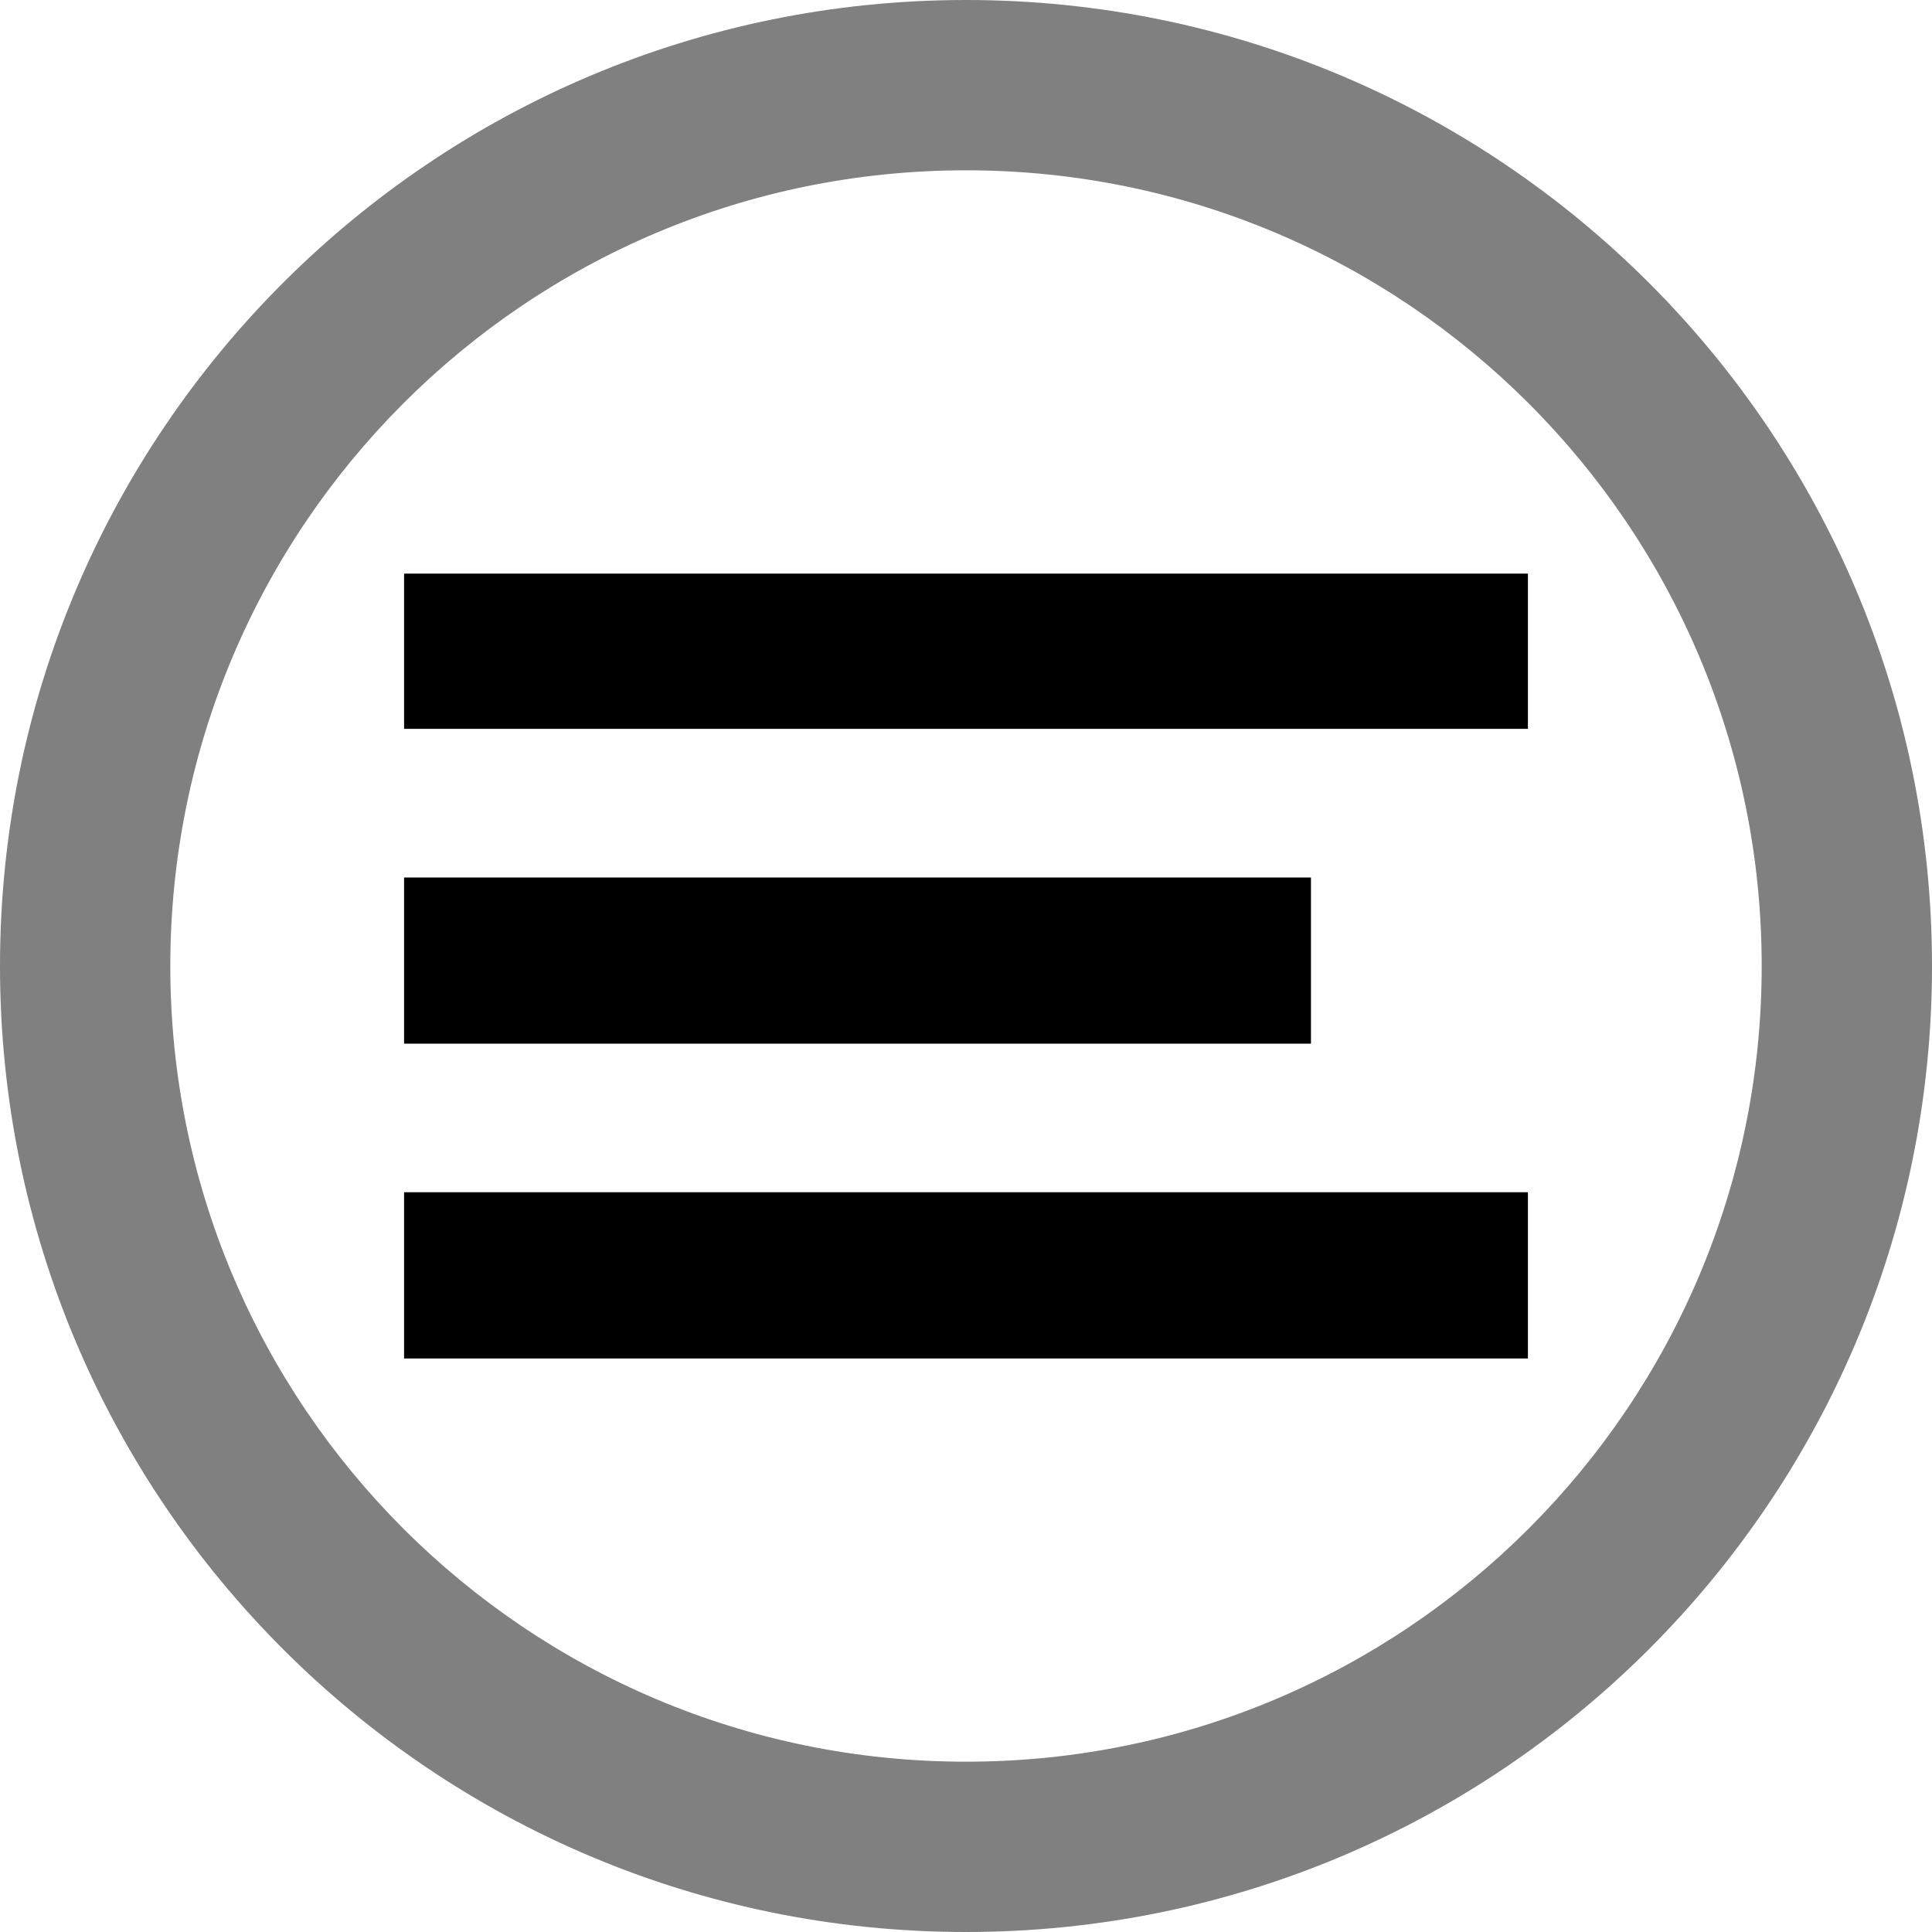
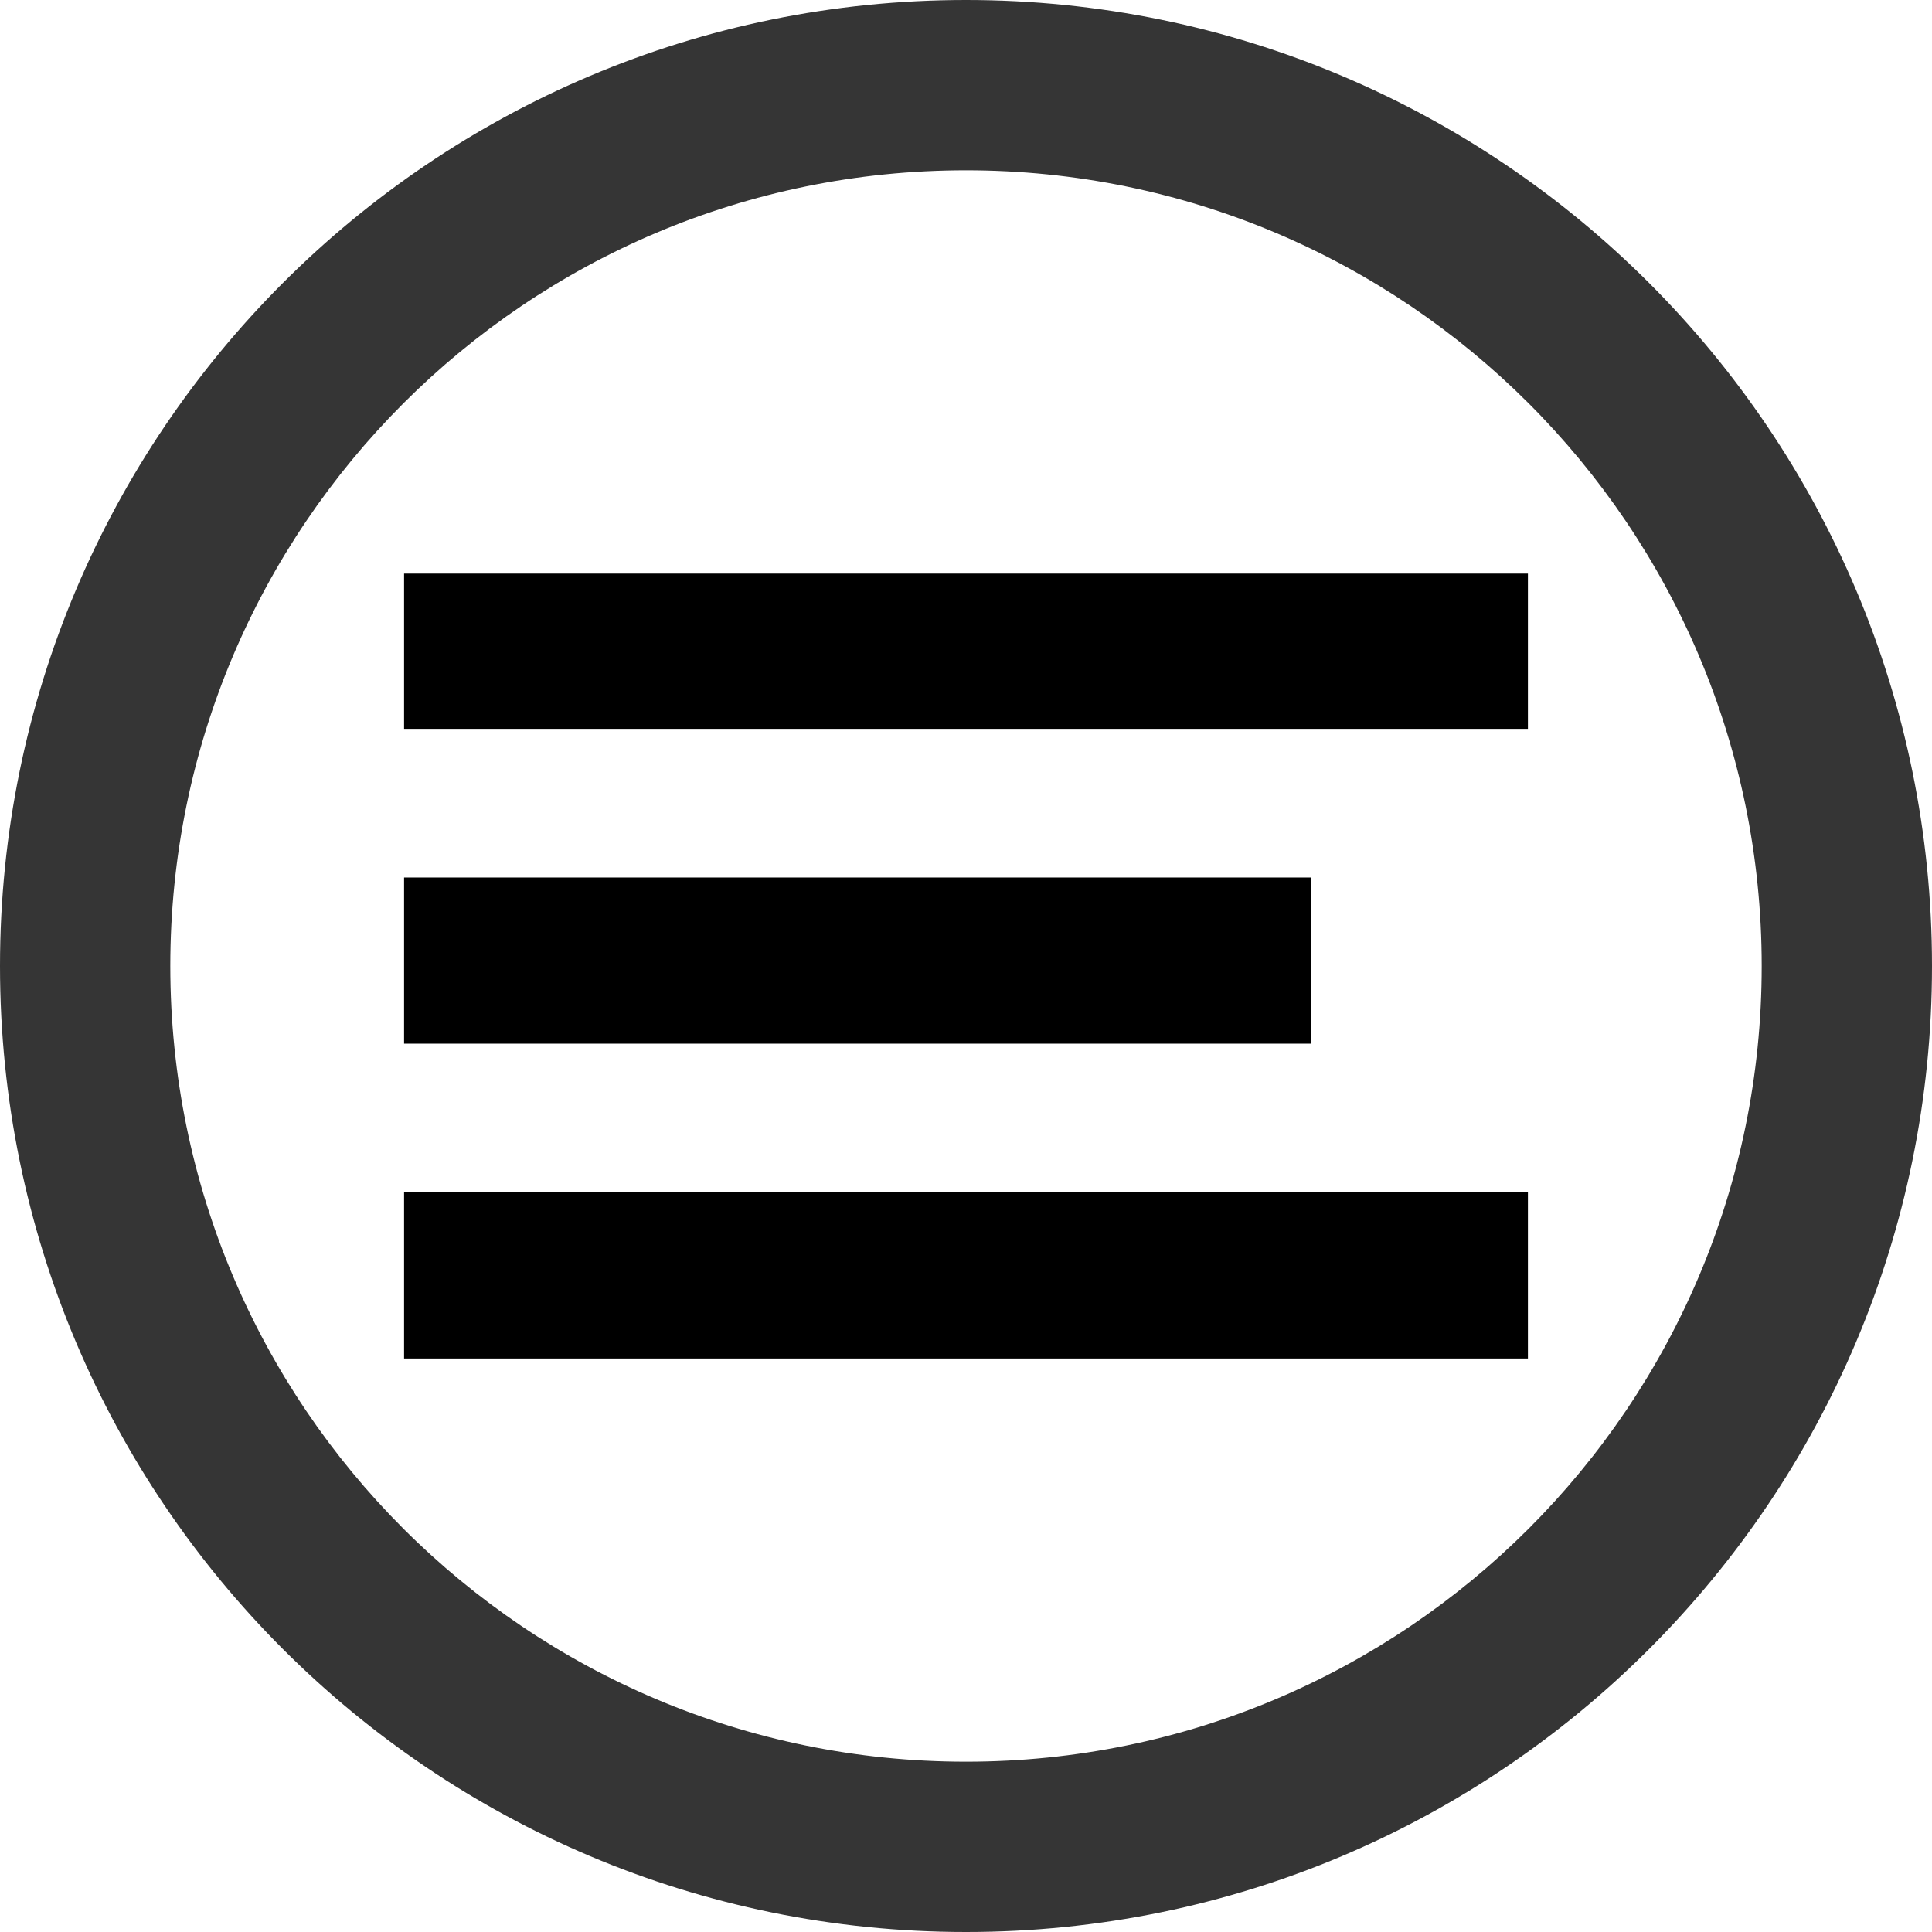
<svg xmlns="http://www.w3.org/2000/svg" version="1.1" id="Layer_1" x="0px" y="0px" width="20px" height="20px" viewBox="0 0 20 20" enable-background="new 0 0 20 20" xml:space="preserve">
-   <path fill="#808080" d="M10,0C4.477,0,0,4.477,0,10s4.477,10,10,10s10-4.477,10-10S15.523,0,10,0z M10,1.763  c4.549,0,8.237,3.687,8.237,8.237S14.549,18.237,10,18.237S1.763,14.549,1.763,10S5.451,1.763,10,1.763z" />
+   <path fill="#353535" d="M10,0C4.477,0,0,4.477,0,10s4.477,10,10,10s10-4.477,10-10S15.523,0,10,0z M10,1.763  c4.549,0,8.237,3.687,8.237,8.237S14.549,18.237,10,18.237S1.763,14.549,1.763,10S5.451,1.763,10,1.763z" />
  <polygon points="14.357,7.545 15.817,7.545 15.817,5.938 4.183,5.938 4.183,6.972 4.183,7.545 " />
  <polygon points="4.183,9.084 4.183,10.231 4.183,10.804 13.571,10.804 13.571,10.231 13.571,9.084 " />
  <polygon points="14.357,14.063 15.817,14.063 15.817,12.342 14.357,12.342 4.183,12.342 4.183,14.063 " />
</svg>
